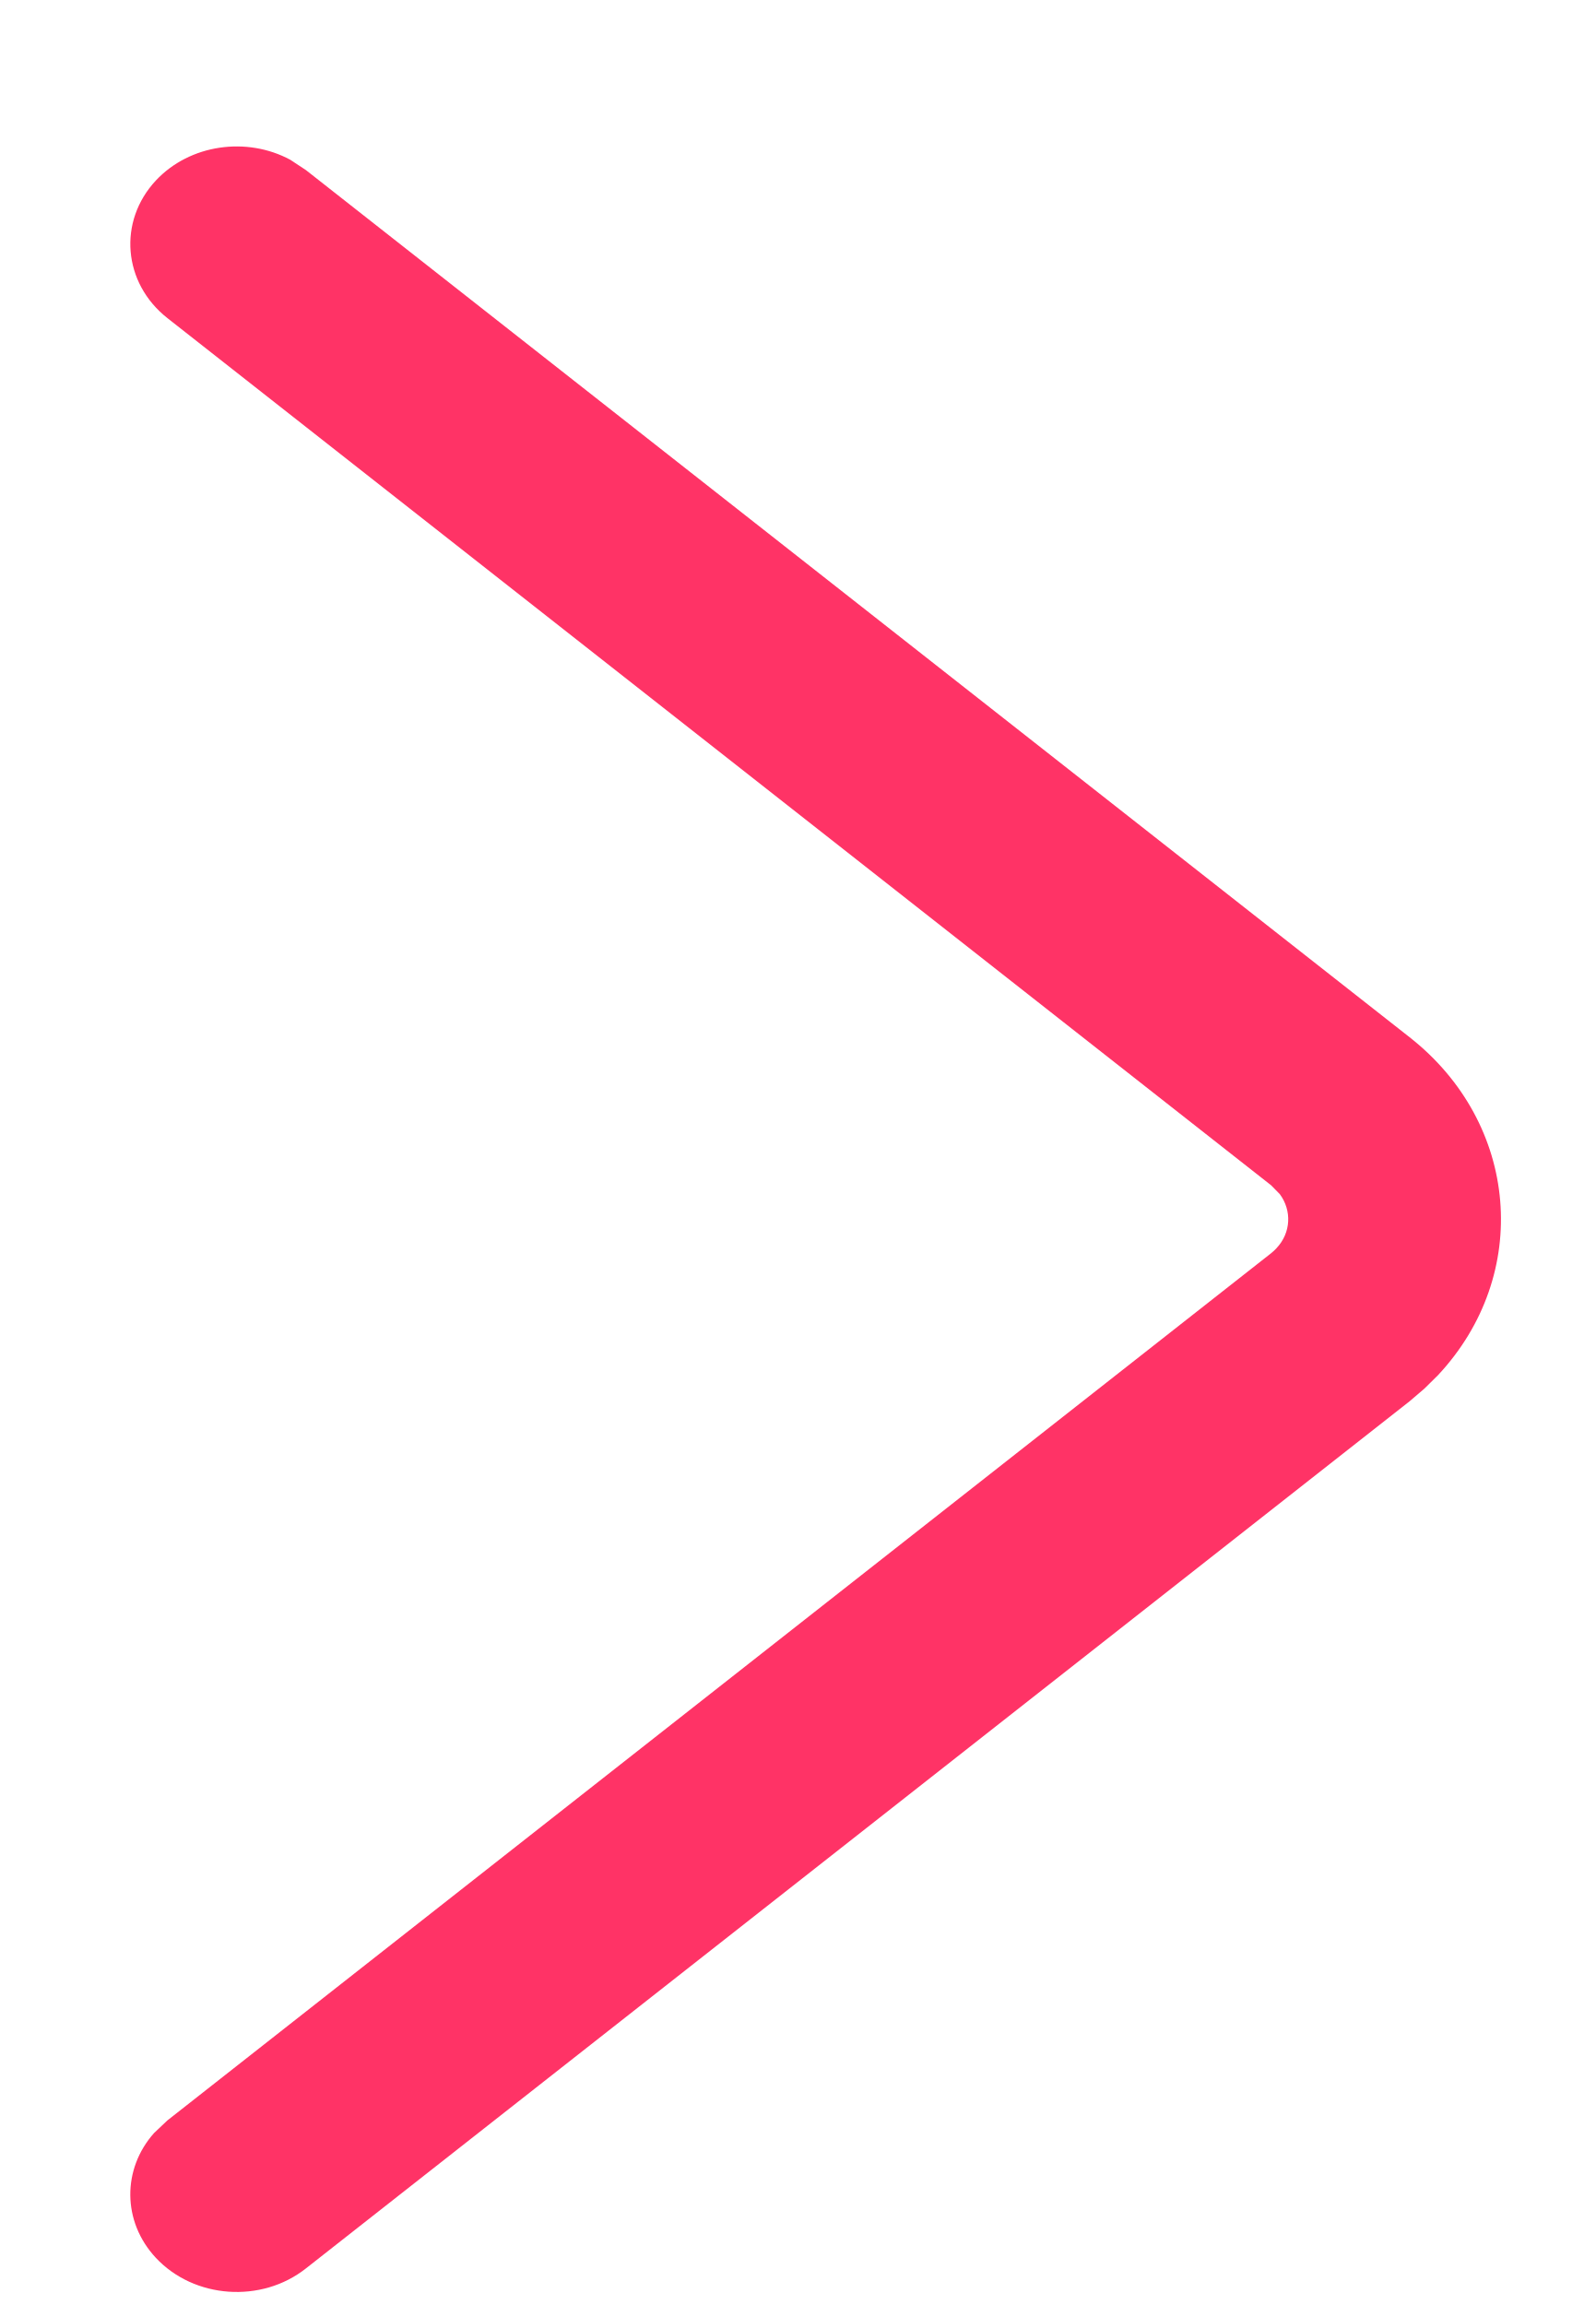
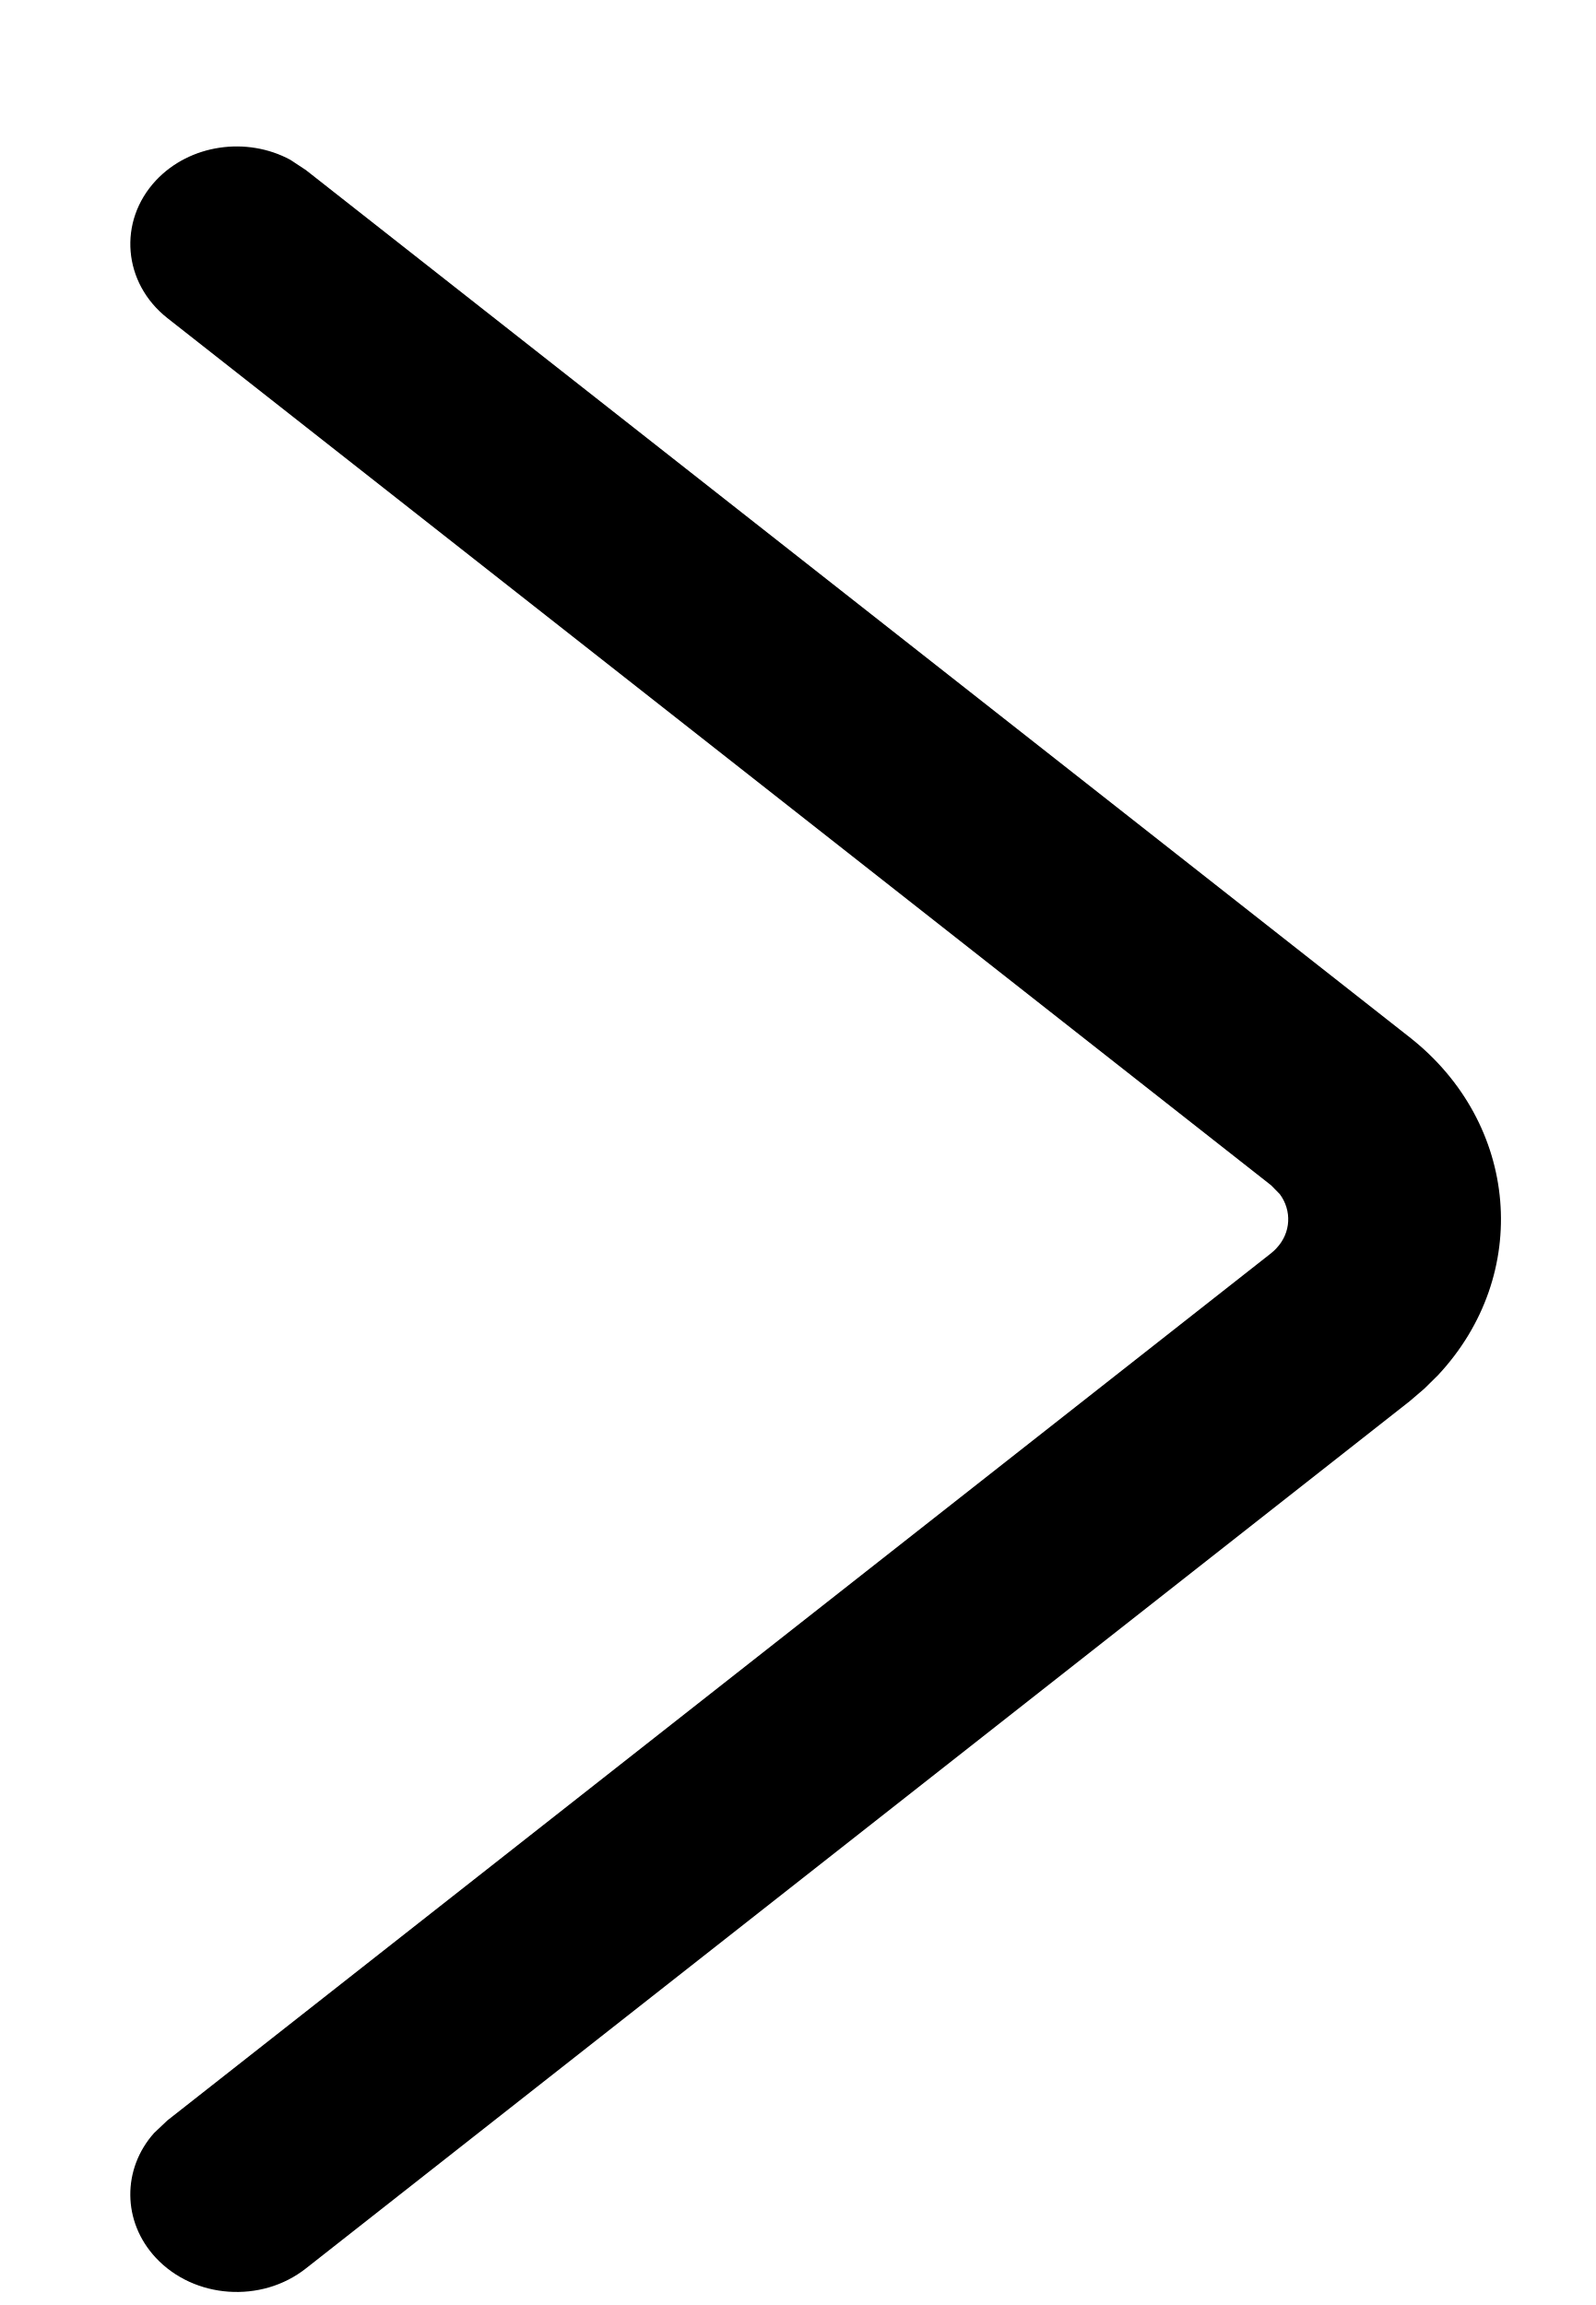
- <svg xmlns="http://www.w3.org/2000/svg" width="9" height="13" viewBox="0 0 9 13" fill="none">
-   <path d="M0.879 1.018C1.071 0.813 1.392 0.769 1.637 0.901L1.725 0.959L7.95 5.85C8.569 6.336 8.64 7.189 8.11 7.756L8.033 7.832L7.95 7.903L1.725 12.794C1.474 12.992 1.095 12.965 0.879 12.734C0.688 12.529 0.689 12.232 0.869 12.03L0.944 11.959L7.169 7.068C7.18 7.059 7.19 7.05 7.199 7.04C7.282 6.952 7.286 6.827 7.218 6.735L7.169 6.685L0.944 1.794C0.693 1.596 0.664 1.249 0.879 1.018Z" fill="#FF3366" />
+ <svg xmlns="http://www.w3.org/2000/svg" viewBox="0 0 9 13" fill="currentColor">
+   <path d="M0.879 1.018C1.071 0.813 1.392 0.769 1.637 0.901L1.725 0.959L7.95 5.85C8.569 6.336 8.64 7.189 8.11 7.756L8.033 7.832L7.95 7.903L1.725 12.794C1.474 12.992 1.095 12.965 0.879 12.734C0.688 12.529 0.689 12.232 0.869 12.03L0.944 11.959L7.169 7.068C7.18 7.059 7.19 7.05 7.199 7.04C7.282 6.952 7.286 6.827 7.218 6.735L7.169 6.685L0.944 1.794C0.693 1.596 0.664 1.249 0.879 1.018Z" fill="currentColor" />
</svg>
